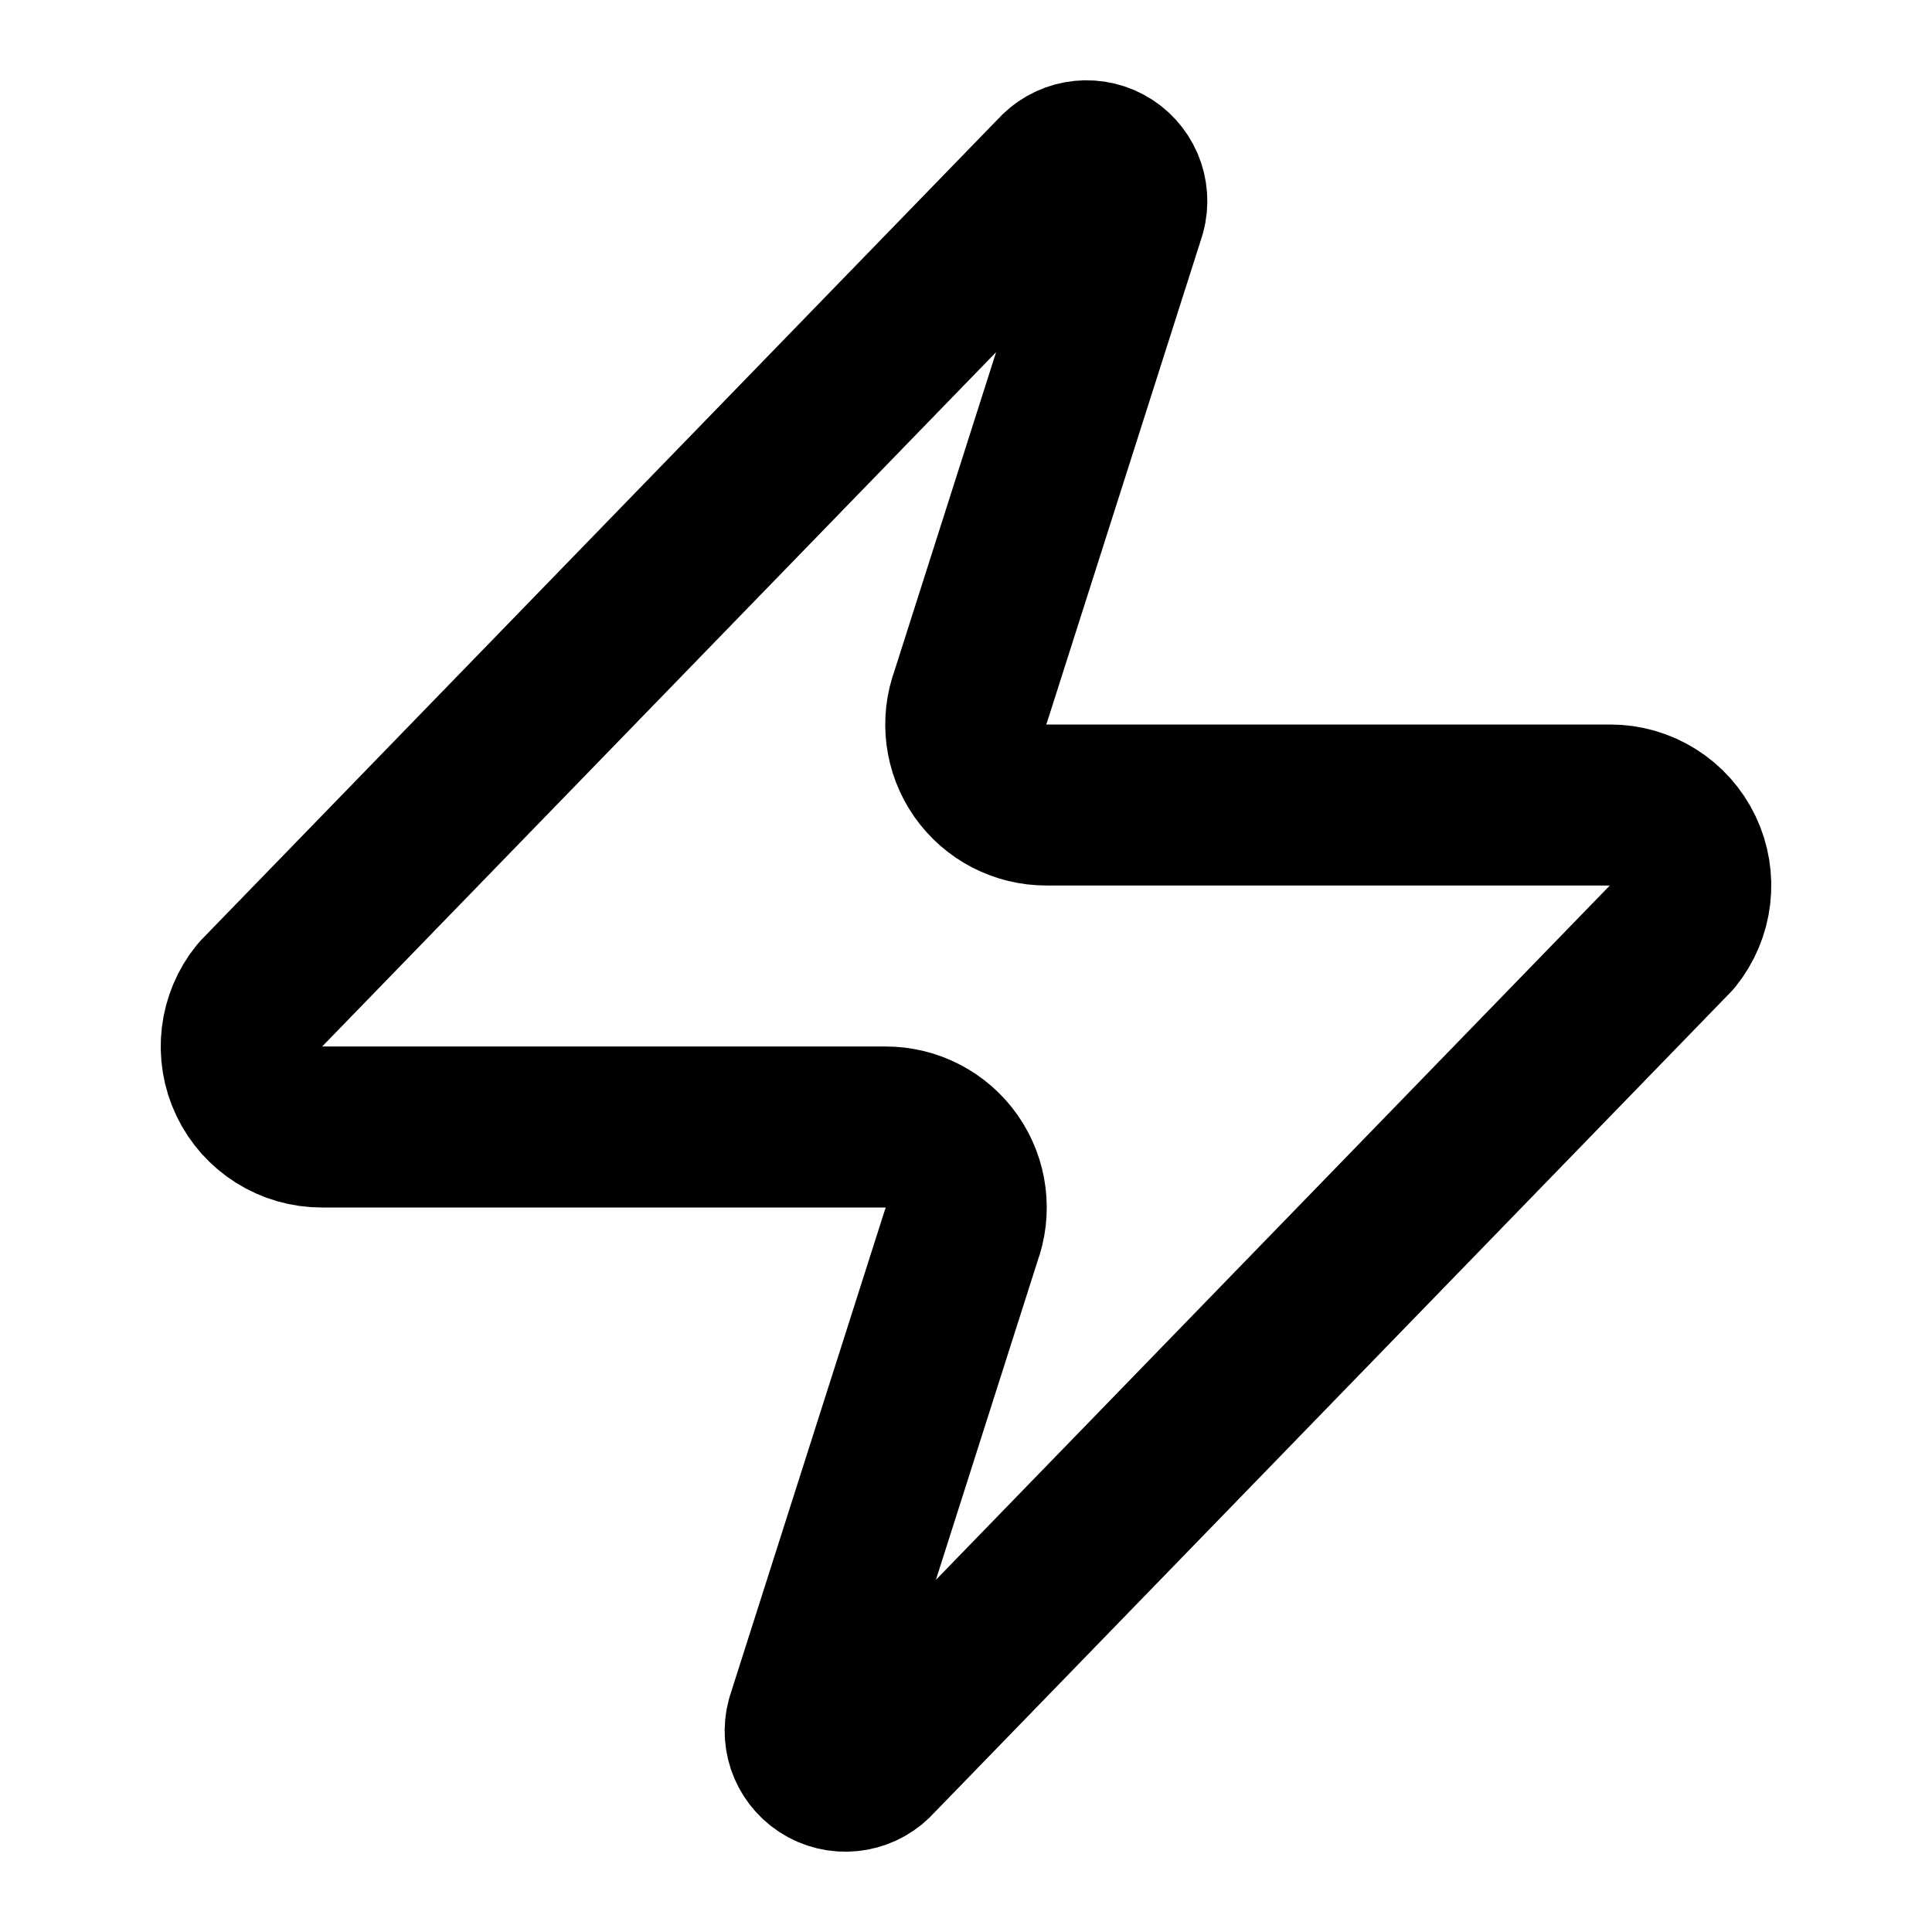
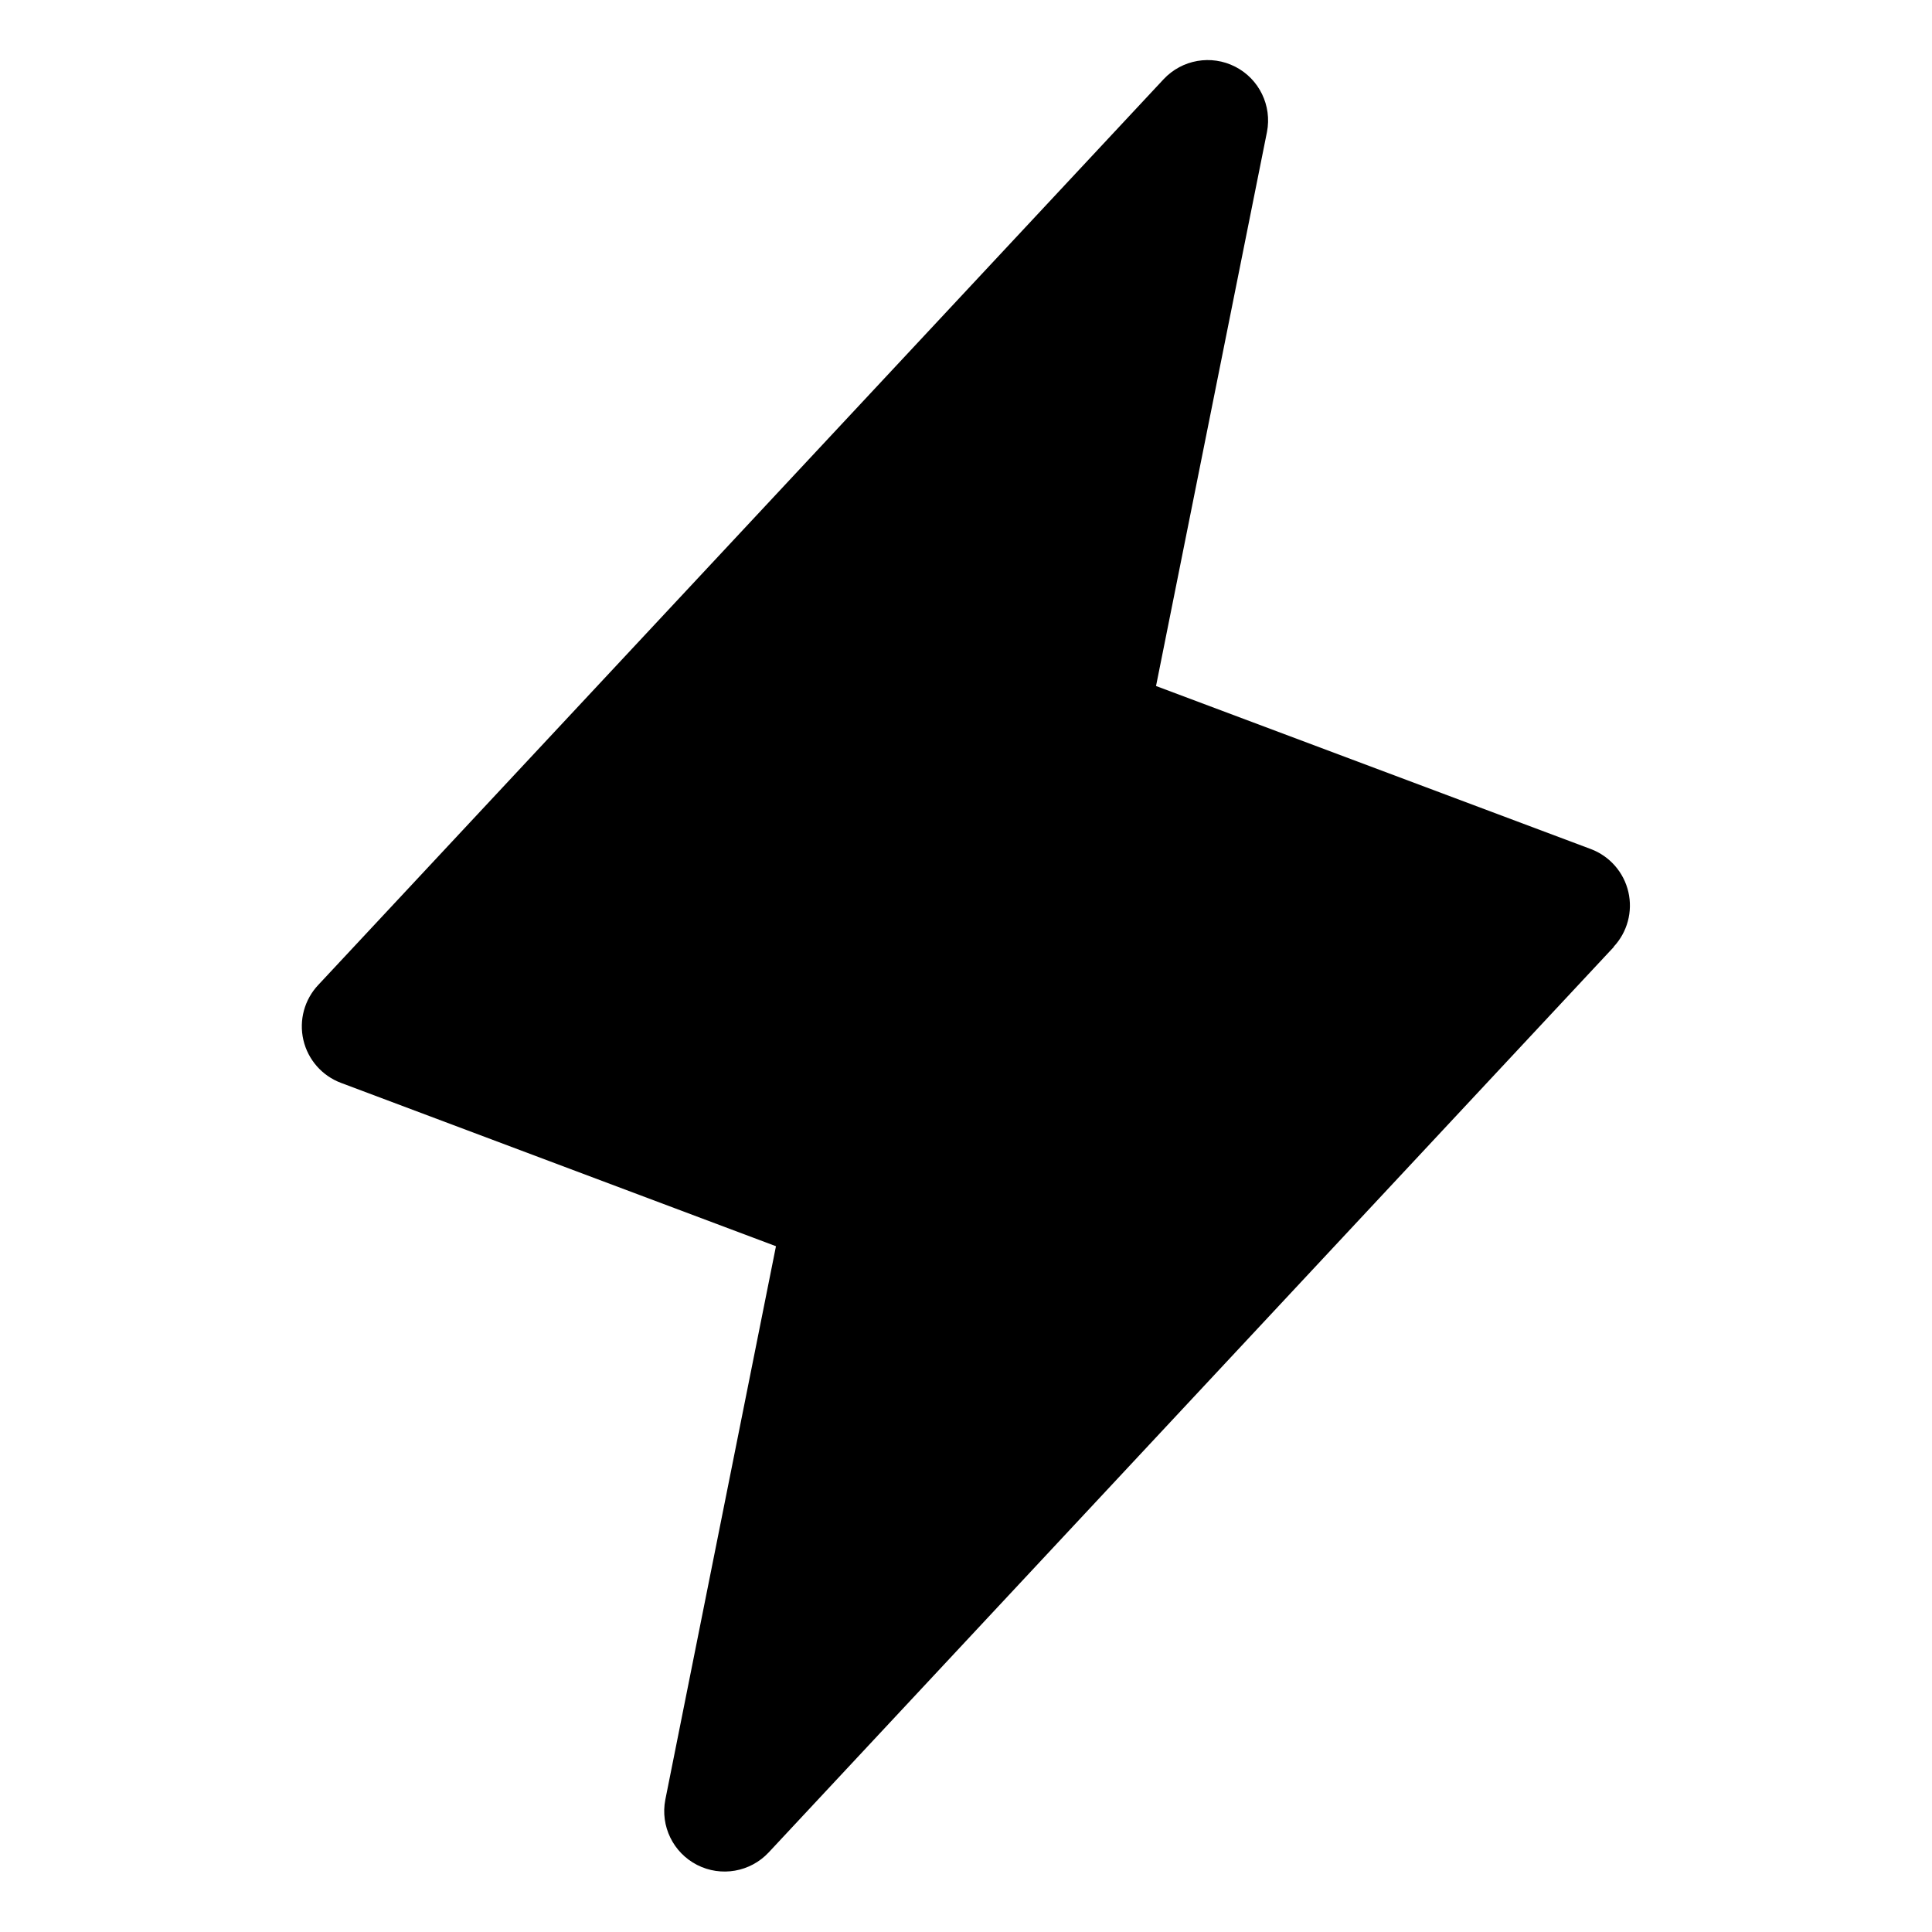
- <svg xmlns="http://www.w3.org/2000/svg" width="24" height="24" viewBox="0 0 24 24" fill="none" stroke="currentColor" stroke-width="2" stroke-linecap="round" stroke-linejoin="round" class="lucide lucide-zap-icon lucide-zap">
-   <path d="M4 14a1 1 0 0 1-.78-1.63l9.9-10.2a.5.5 0 0 1 .86.46l-1.92 6.02A1 1 0 0 0 13 10h7a1 1 0 0 1 .78 1.63l-9.9 10.2a.5.5 0 0 1-.86-.46l1.92-6.02A1 1 0 0 0 11 14z" />
+ <svg xmlns="http://www.w3.org/2000/svg" width="32" height="32" fill="#000000" viewBox="0 0 256 256">
+   <path d="M213.85,125.46l-112,120a8,8,0,0,1-13.69-7l14.66-73.33L45.19,143.49a8,8,0,0,1-3-13l112-120a8,8,0,0,1,13.69,7L153.18,90.9l57.63,21.61a8,8,0,0,1,3,12.95Z" />
</svg>
